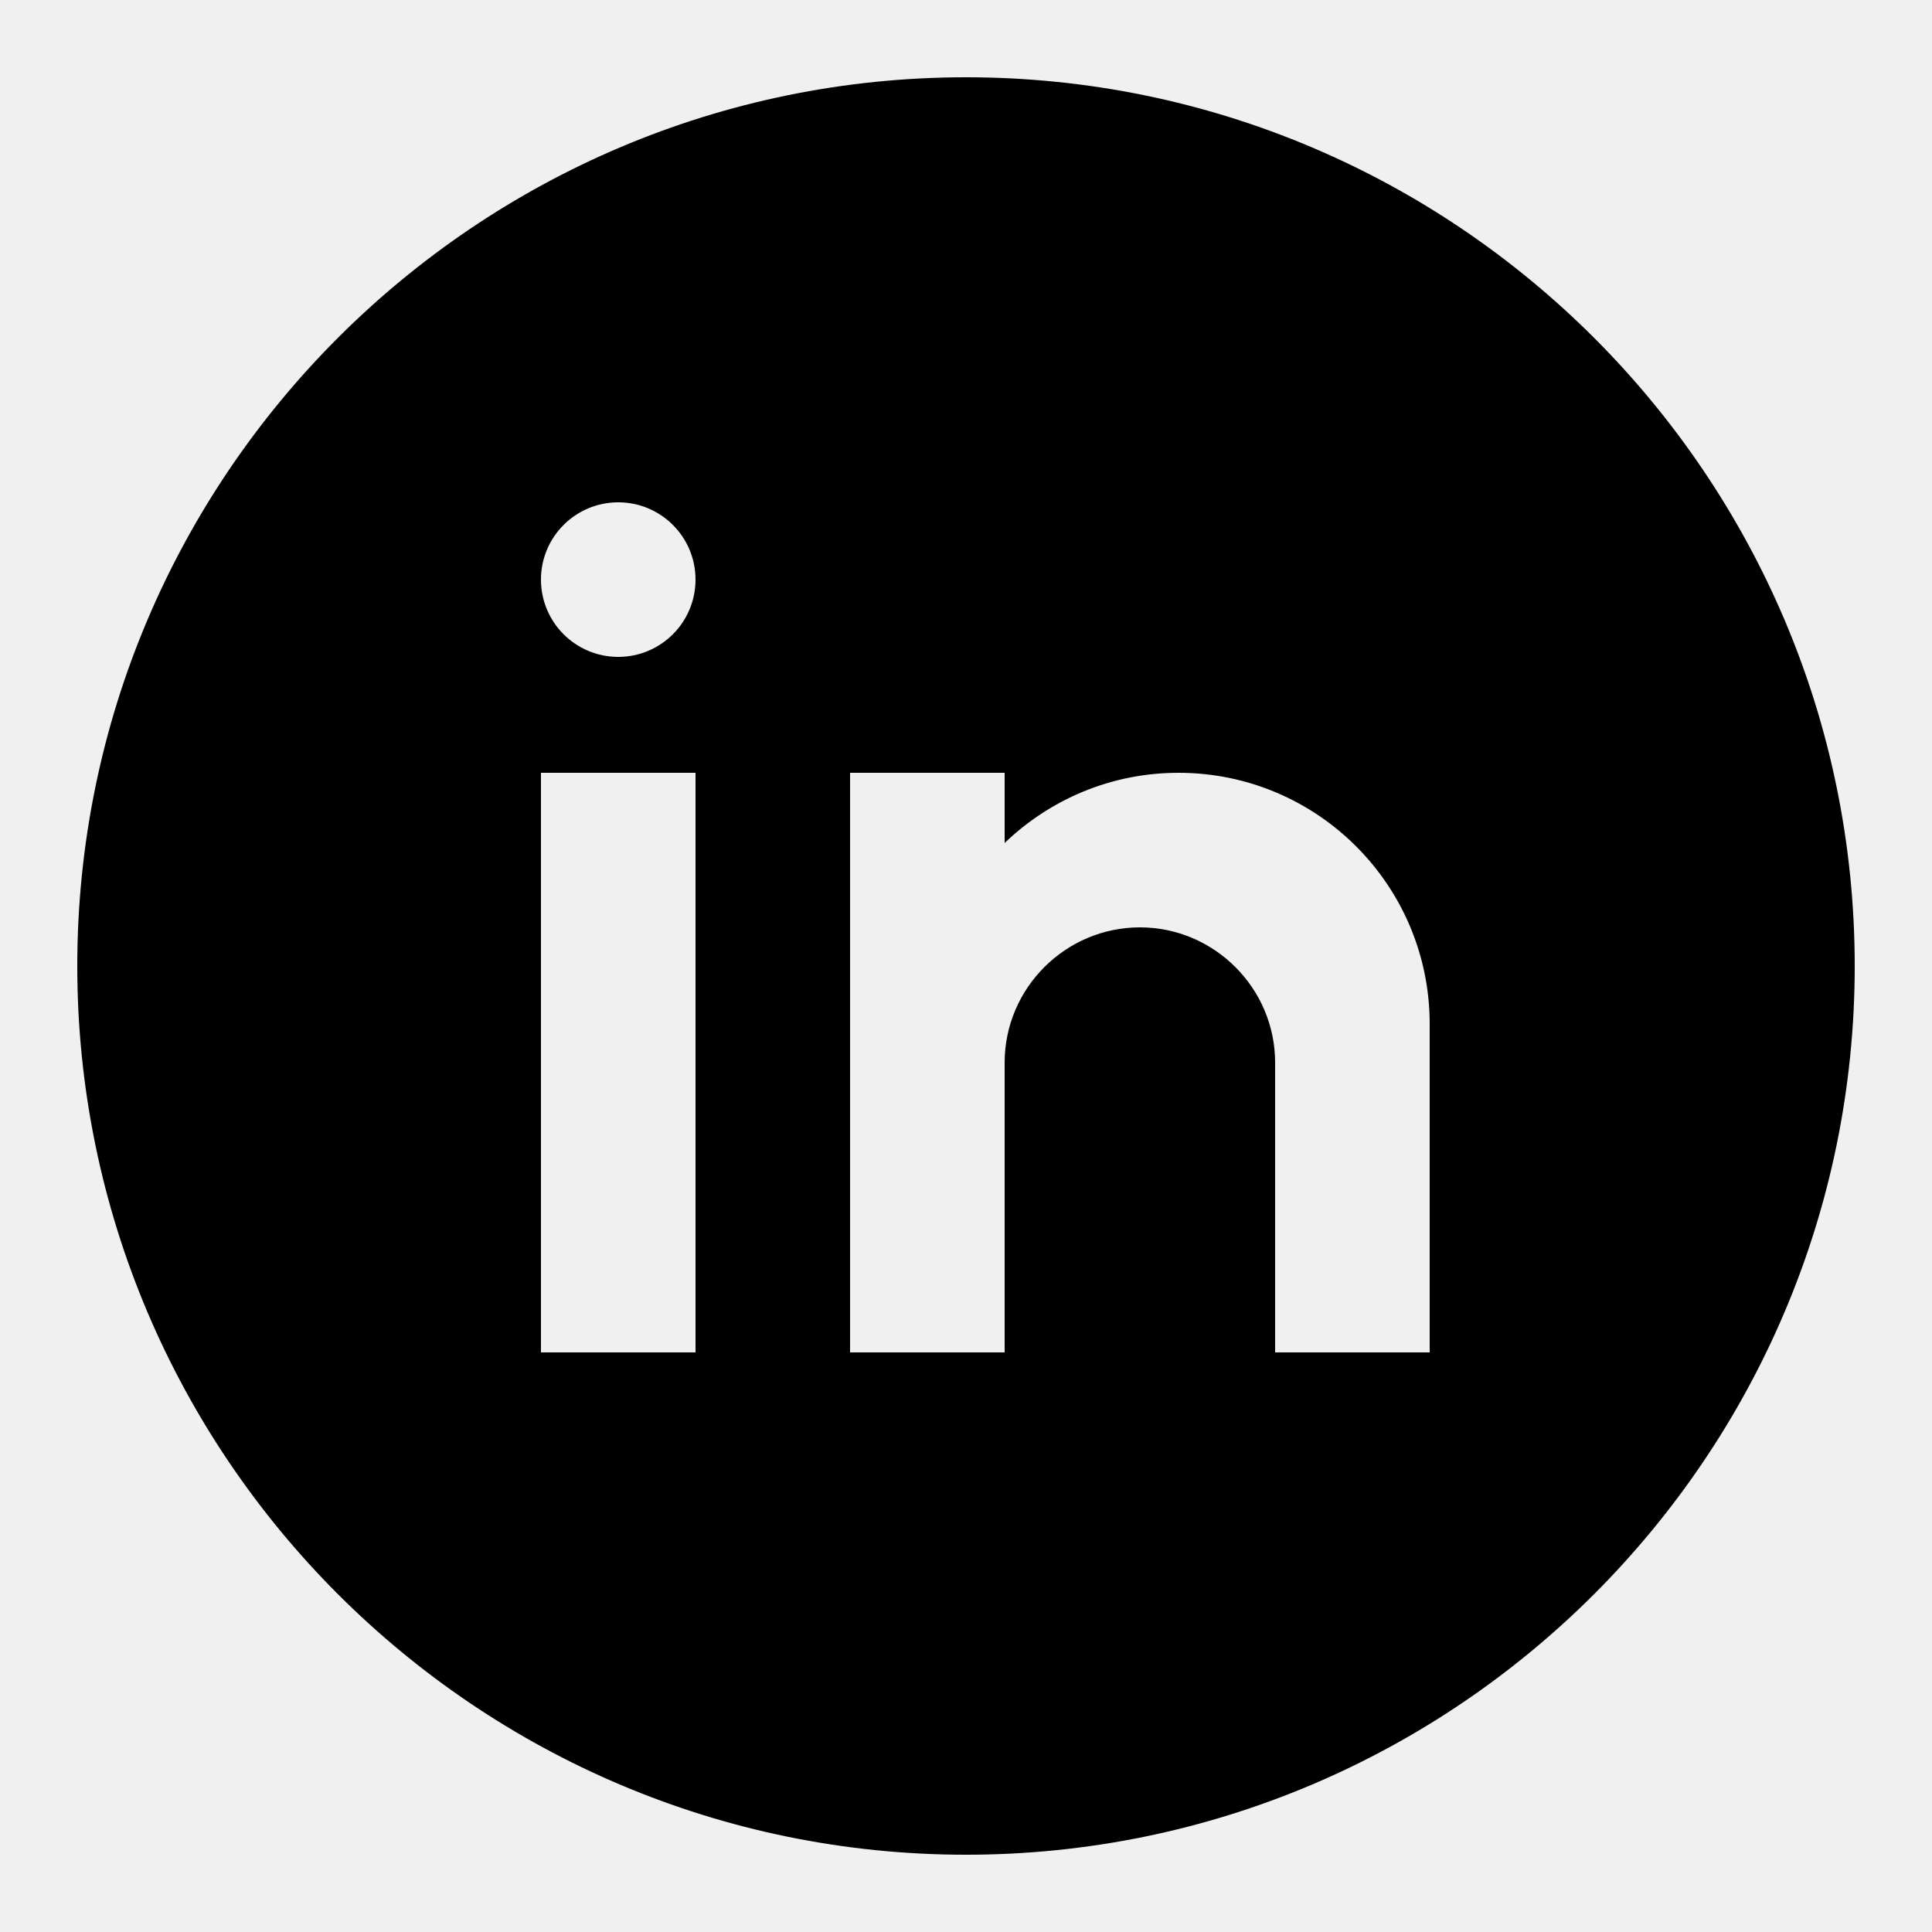
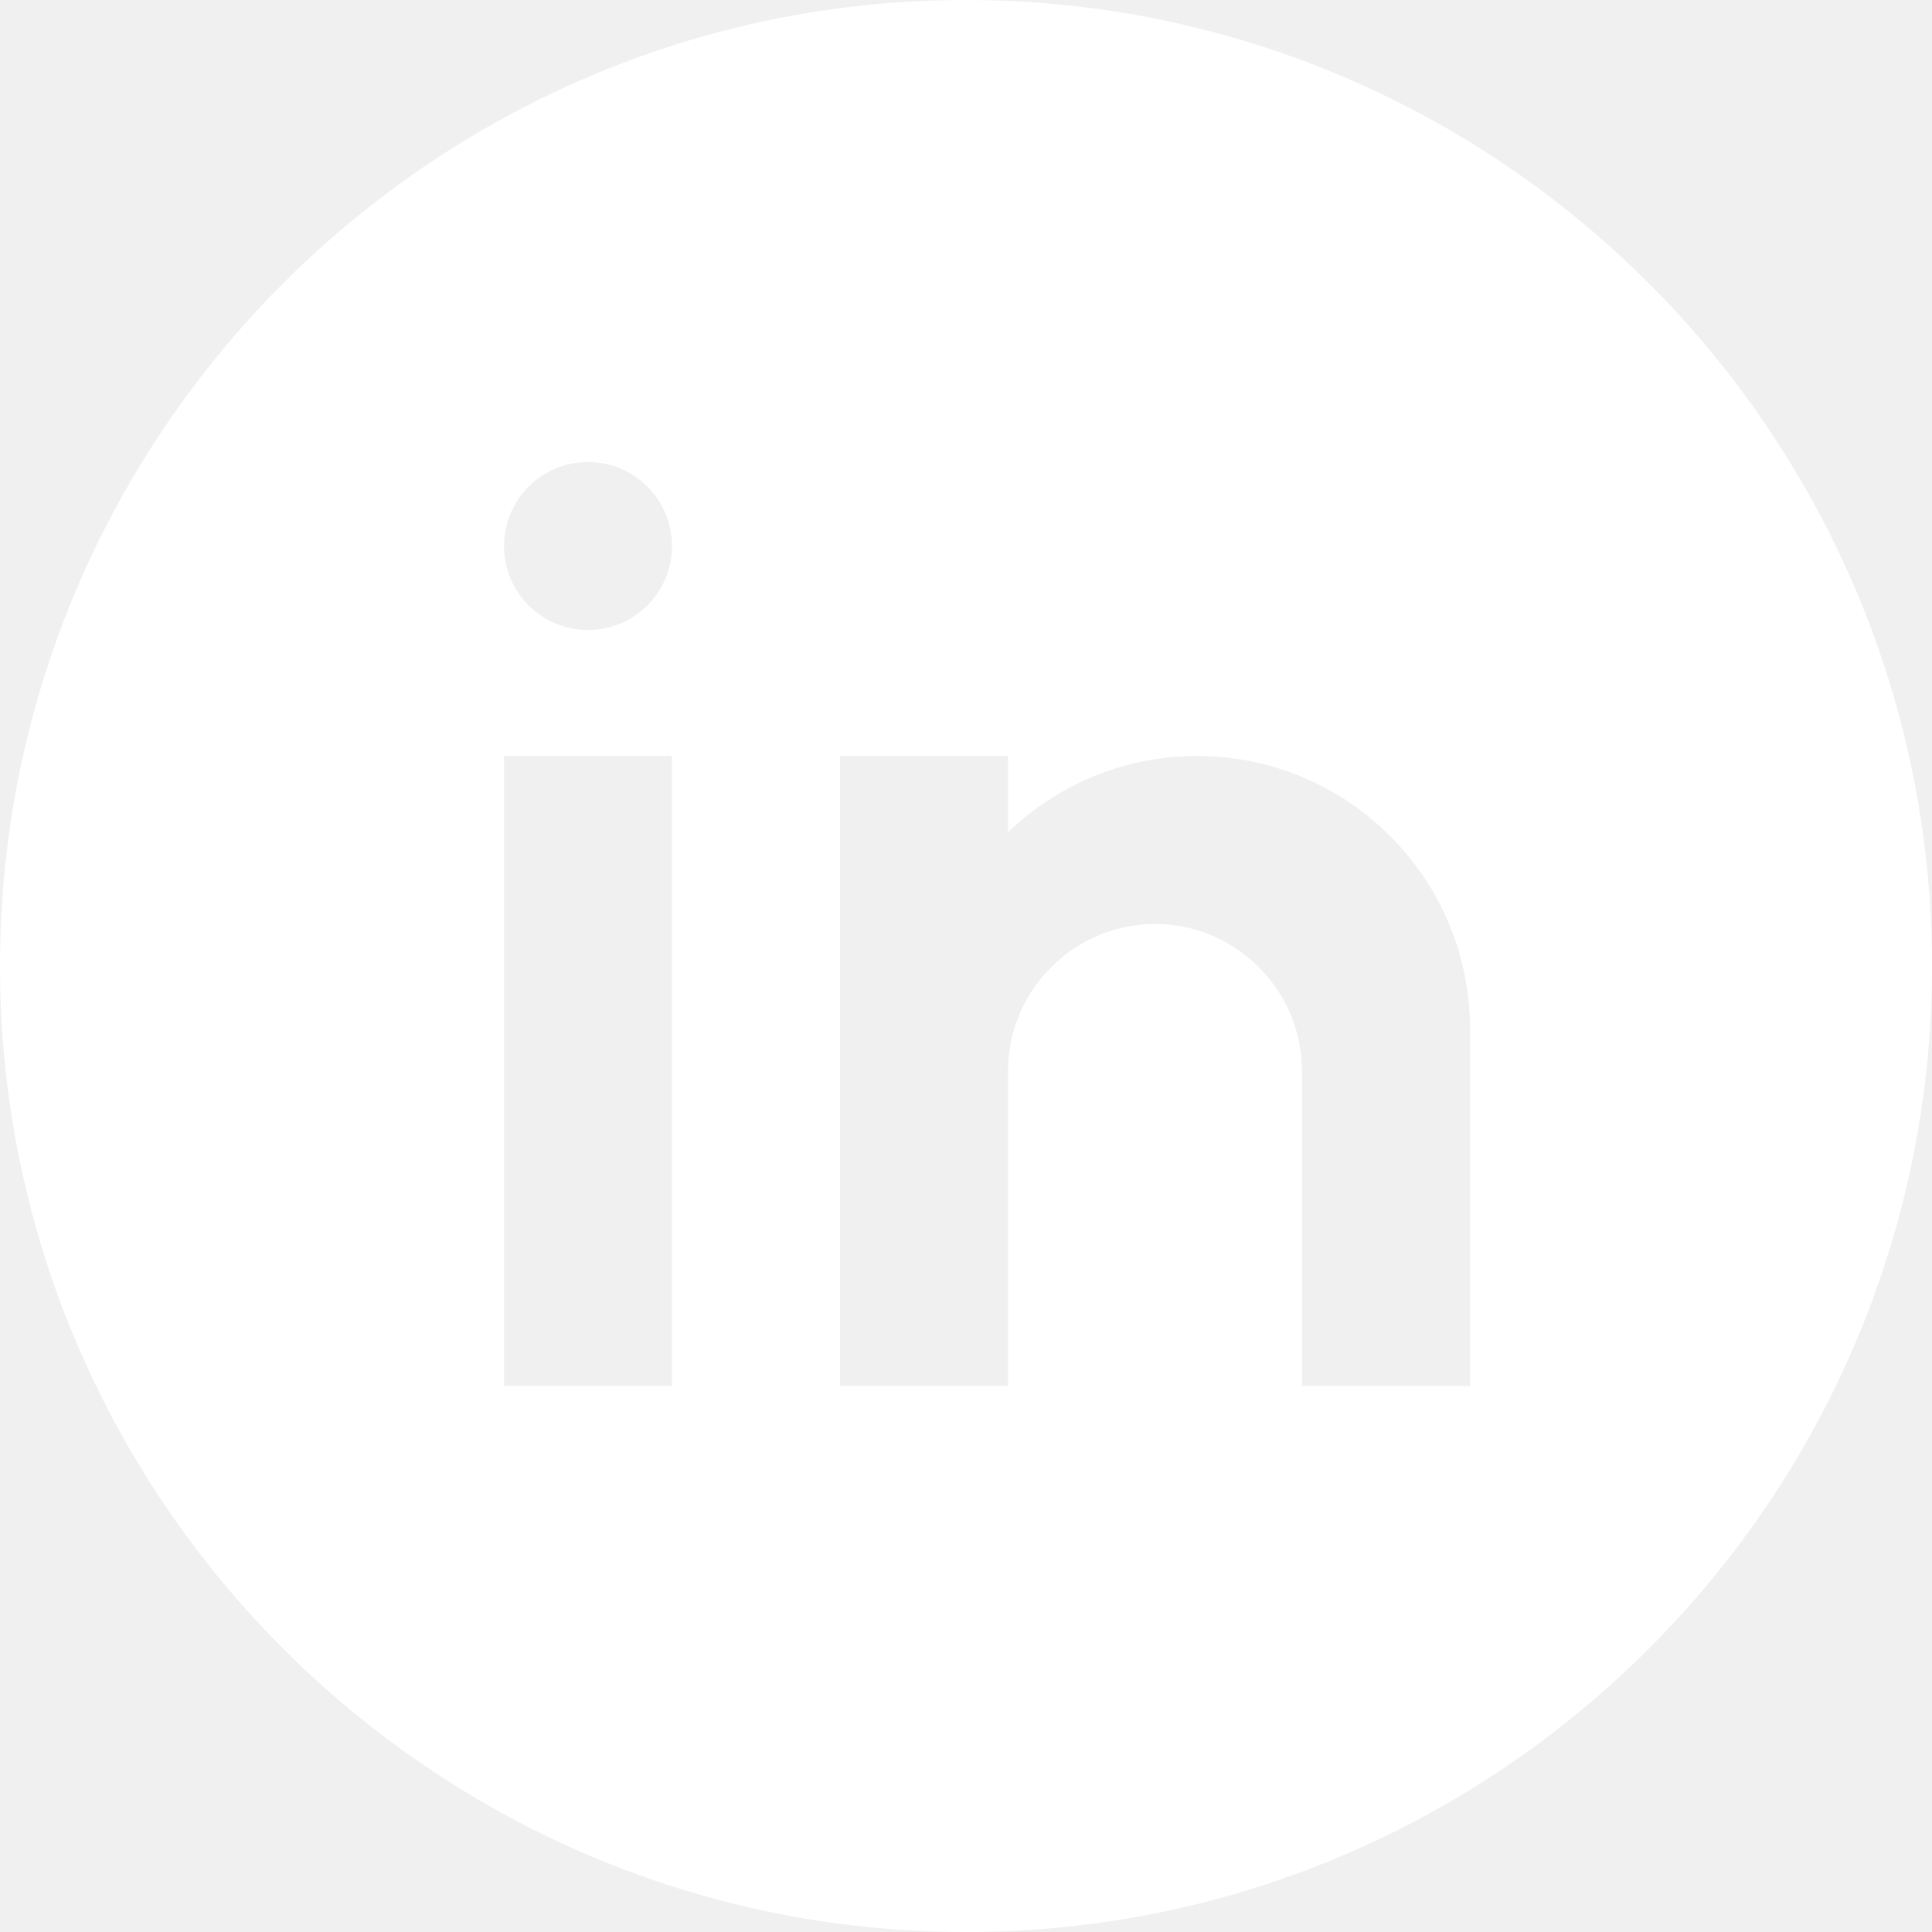
- <svg xmlns="http://www.w3.org/2000/svg" fill="#000000" viewBox="0 0 50 50" width="250px" height="250px">
-   <path d="M25,2C12.318,2,2,12.317,2,25s10.318,23,23,23s23-10.317,23-23S37.682,2,25,2z M18,35h-4V20h4V35z M16,17 c-1.105,0-2-0.895-2-2c0-1.105,0.895-2,2-2s2,0.895,2,2C18,16.105,17.105,17,16,17z M37,35h-4v-5v-2.5c0-1.925-1.575-3.5-3.5-3.5 S26,25.575,26,27.5V35h-4V20h4v1.816C27.168,20.694,28.752,20,30.5,20c3.59,0,6.5,2.91,6.5,6.5V35z" />
+ <svg xmlns="http://www.w3.org/2000/svg" width="230" height="230" viewBox="0 0 230 230" fill="none">
+   <path d="M115 0C51.59 0 0 51.585 0 115C0 178.415 51.59 230 115 230C178.41 230 230 178.415 230 115C230 51.585 178.41 0 115 0ZM80 165H60V90H80V165ZM70 75C64.475 75 60 70.525 60 65C60 59.475 64.475 55 70 55C75.525 55 80 59.475 80 65C80 70.525 75.525 75 70 75ZM175 165H155V140V127.5C155 117.875 147.125 110 137.5 110C127.875 110 120 117.875 120 127.5V165H100V90H120V99.08C125.84 93.47 133.76 90 142.5 90C160.45 90 175 104.55 175 122.5V165Z" fill="white" />
</svg>
